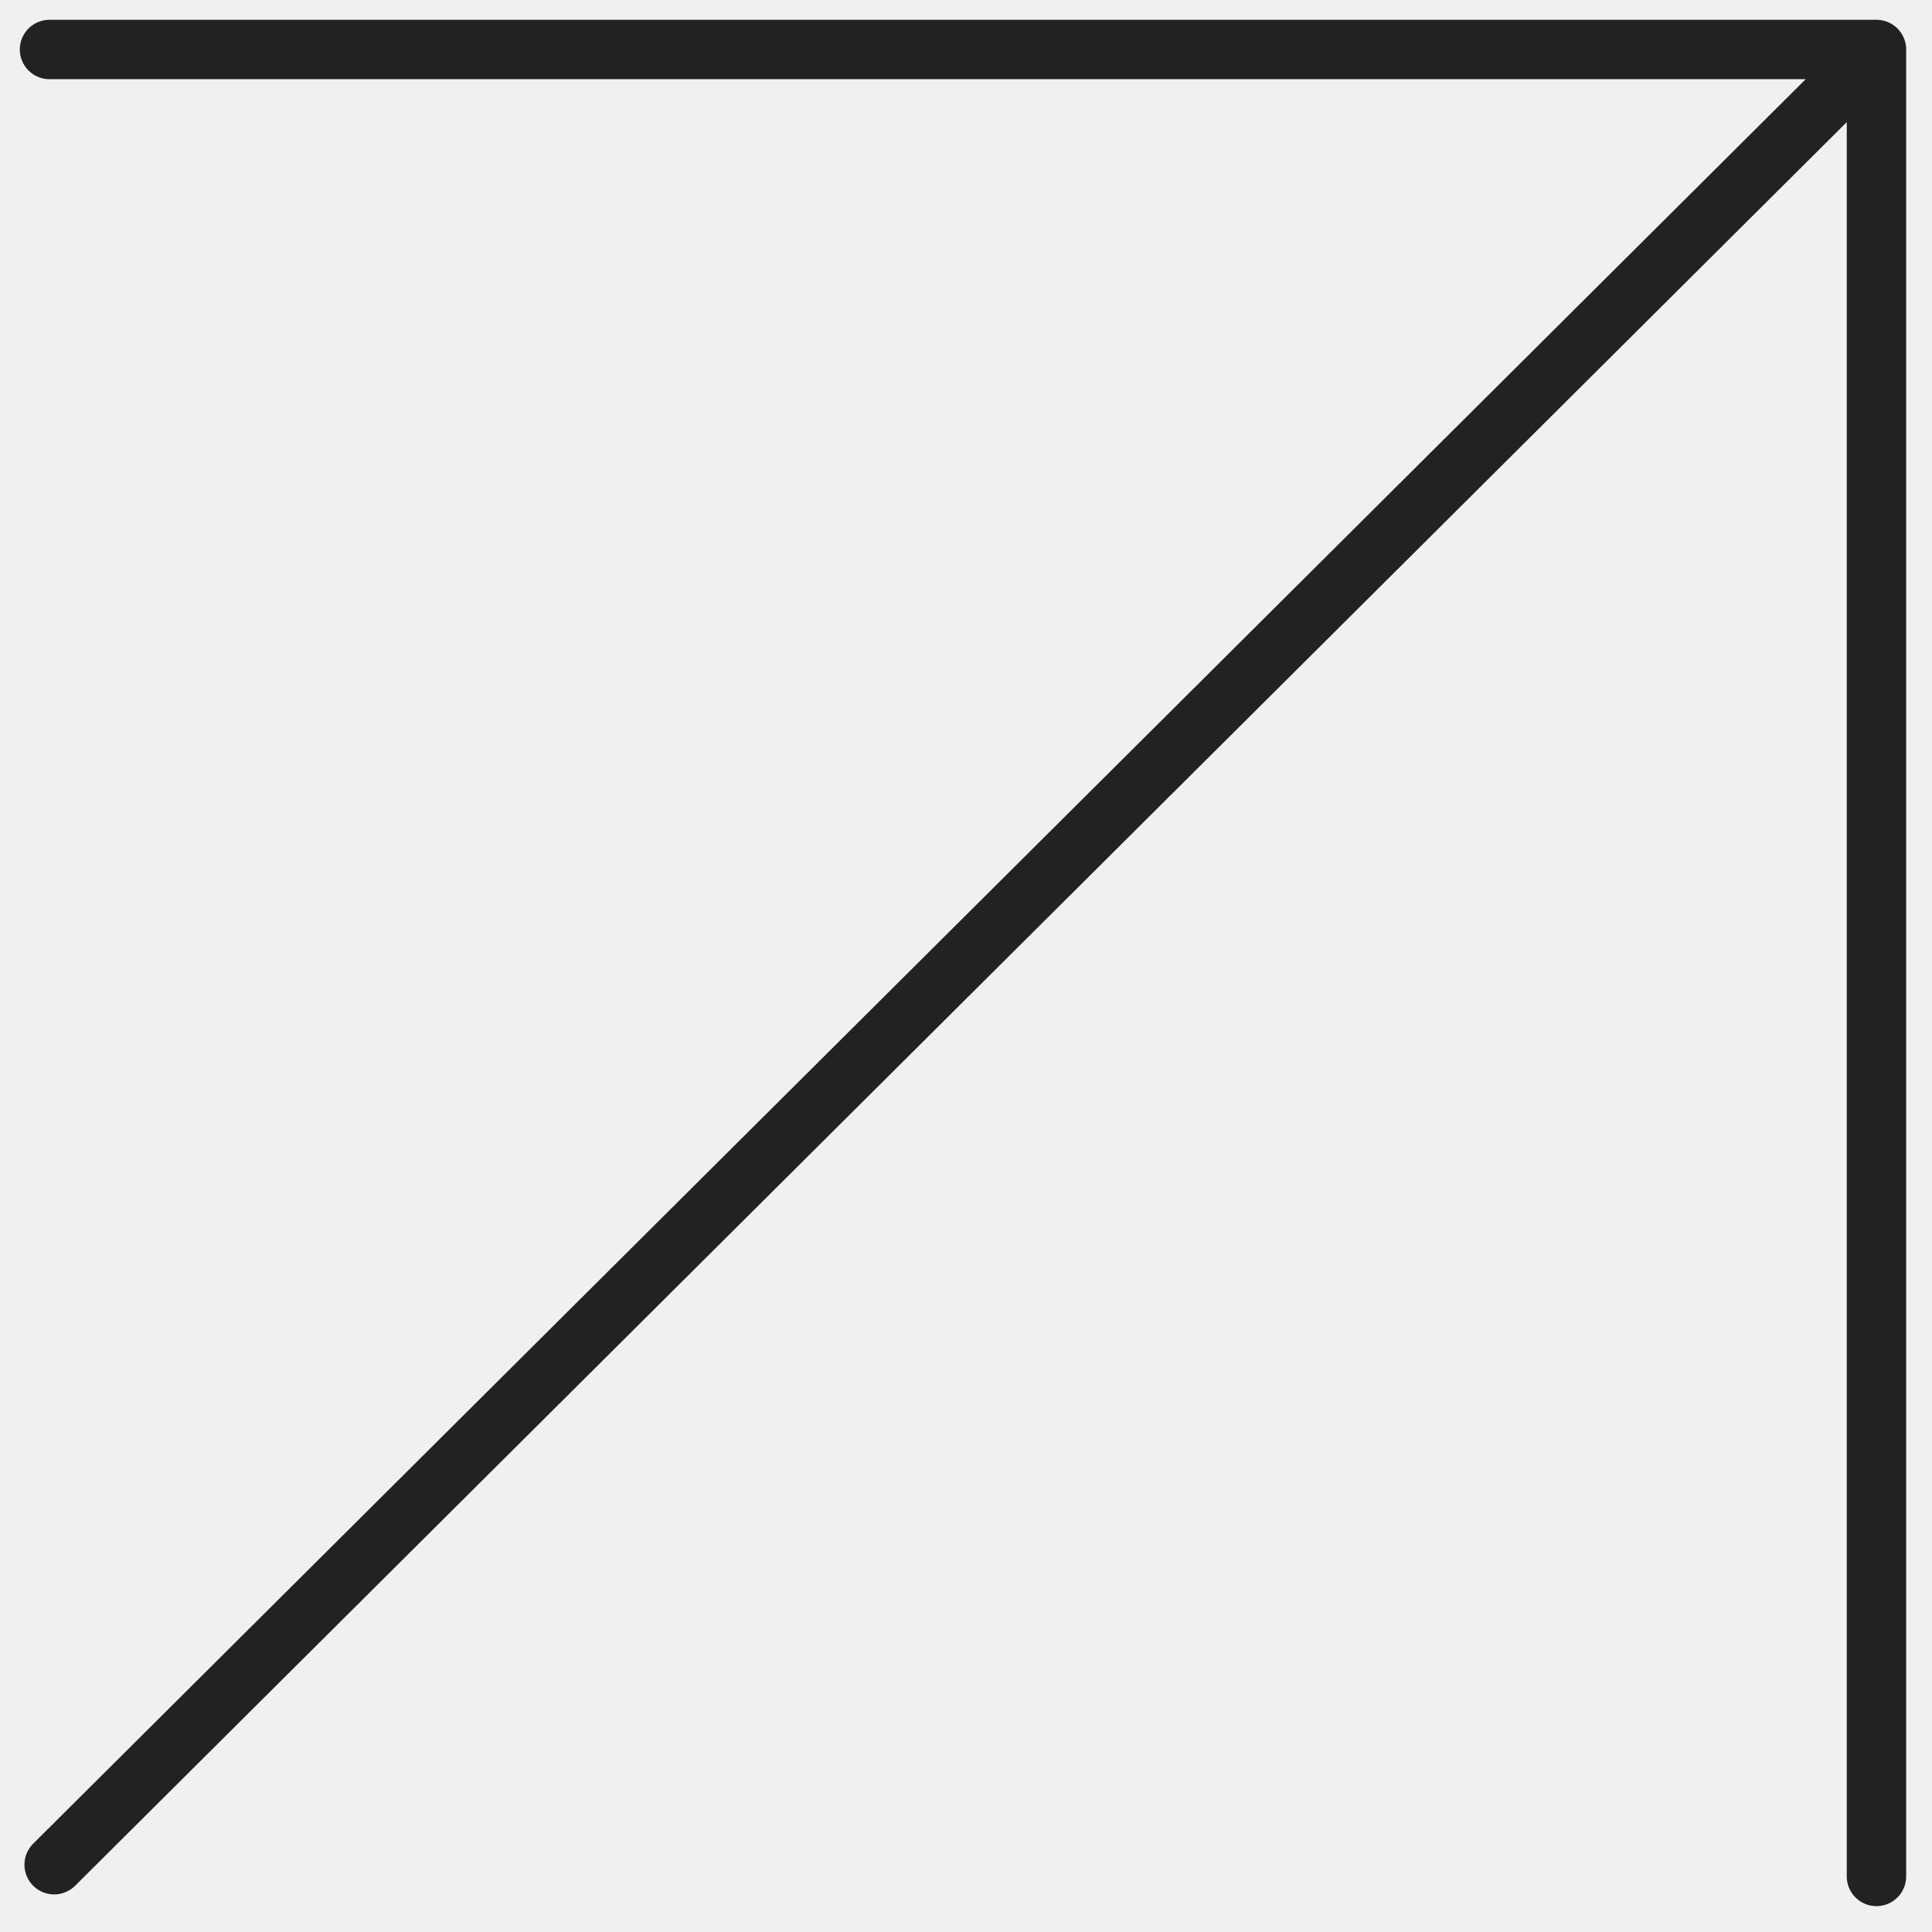
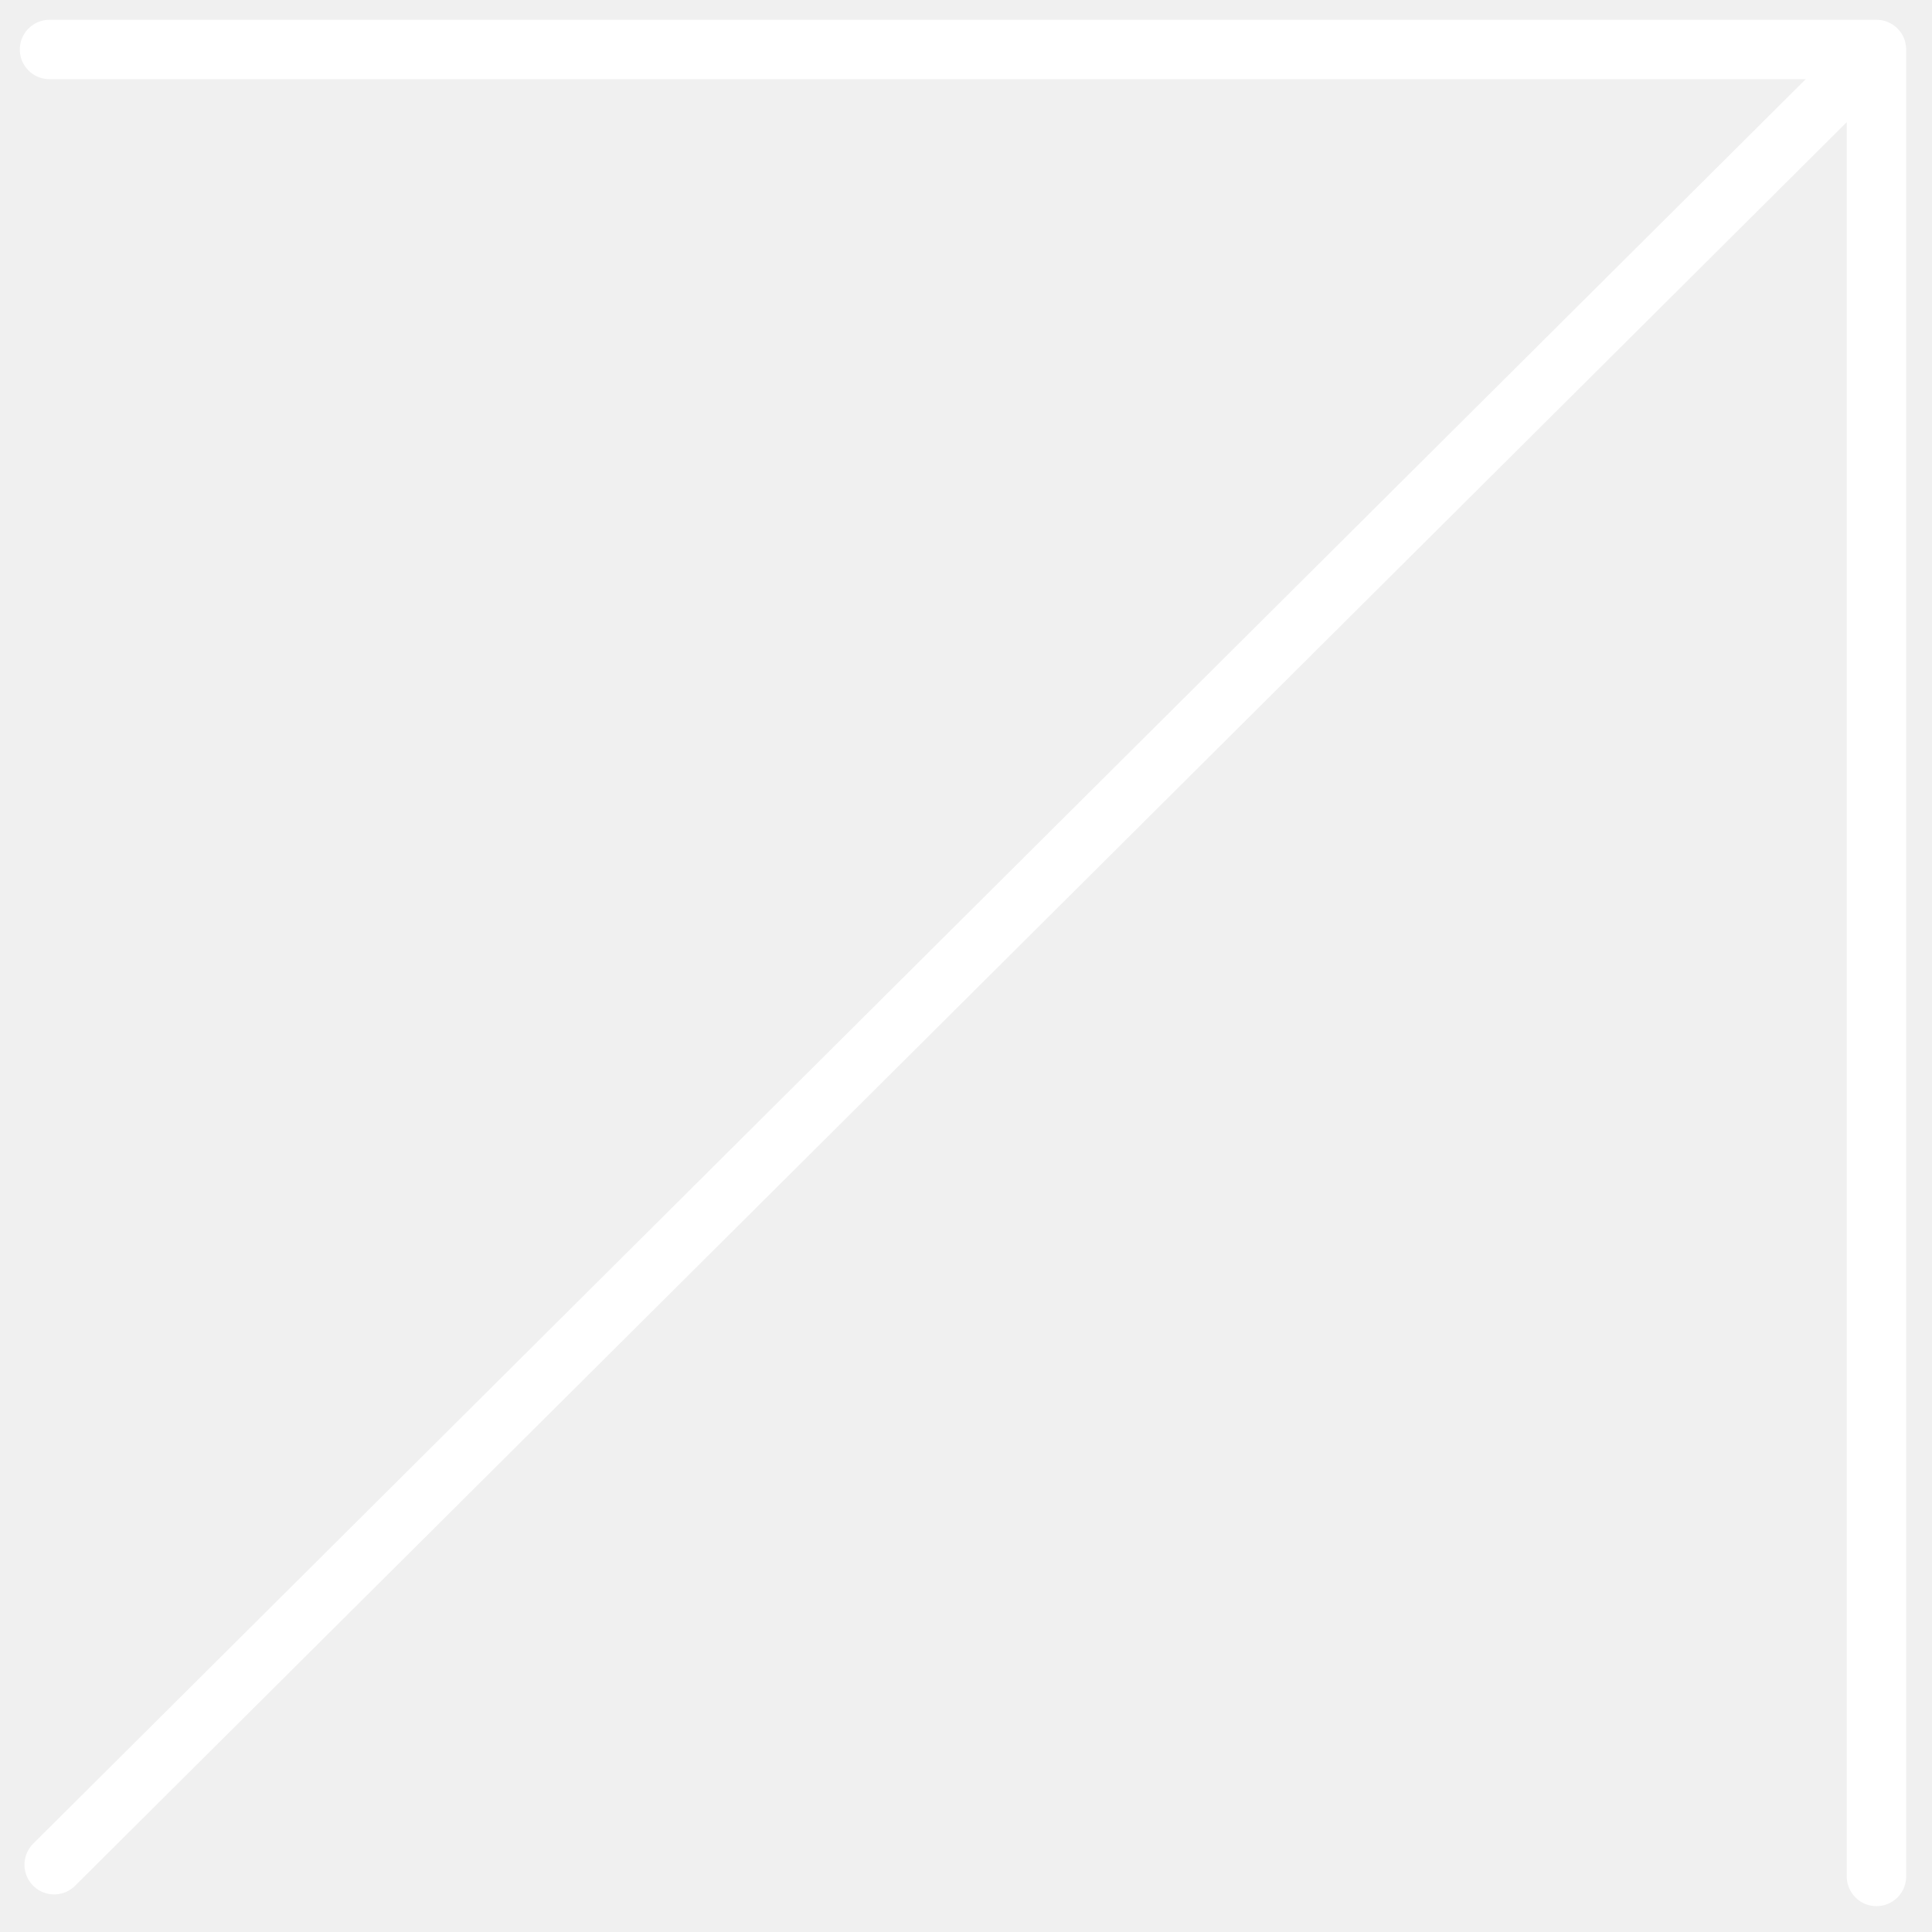
<svg xmlns="http://www.w3.org/2000/svg" width="100%" height="100%" viewBox="0 0 141 141" version="1.1" xml:space="preserve" style="fill-rule:evenodd;clip-rule:evenodd;stroke-linecap:round;stroke-linejoin:round;stroke-miterlimit:1.5;">
  <g transform="matrix(1,0,0,1,-615.901,-577.943)">
    <g transform="matrix(0.0867068,0,0,0.0867062,541.647,487.641)">
-       <path d="M898.05,1083.13L2435.8,1083.13L2435.8,2620.89M2435.03,1084.89L901.965,2611.01" style="fill:none;stroke:#222222;stroke-width:50px;" />
+       <path d="M898.05,1083.13L2435.8,1083.13L2435.8,2620.89M2435.03,1084.89L901.965,2611.01" style="fill:none;stroke:#ffffff;stroke-width:50px;" />
    </g>
  </g>
</svg>
